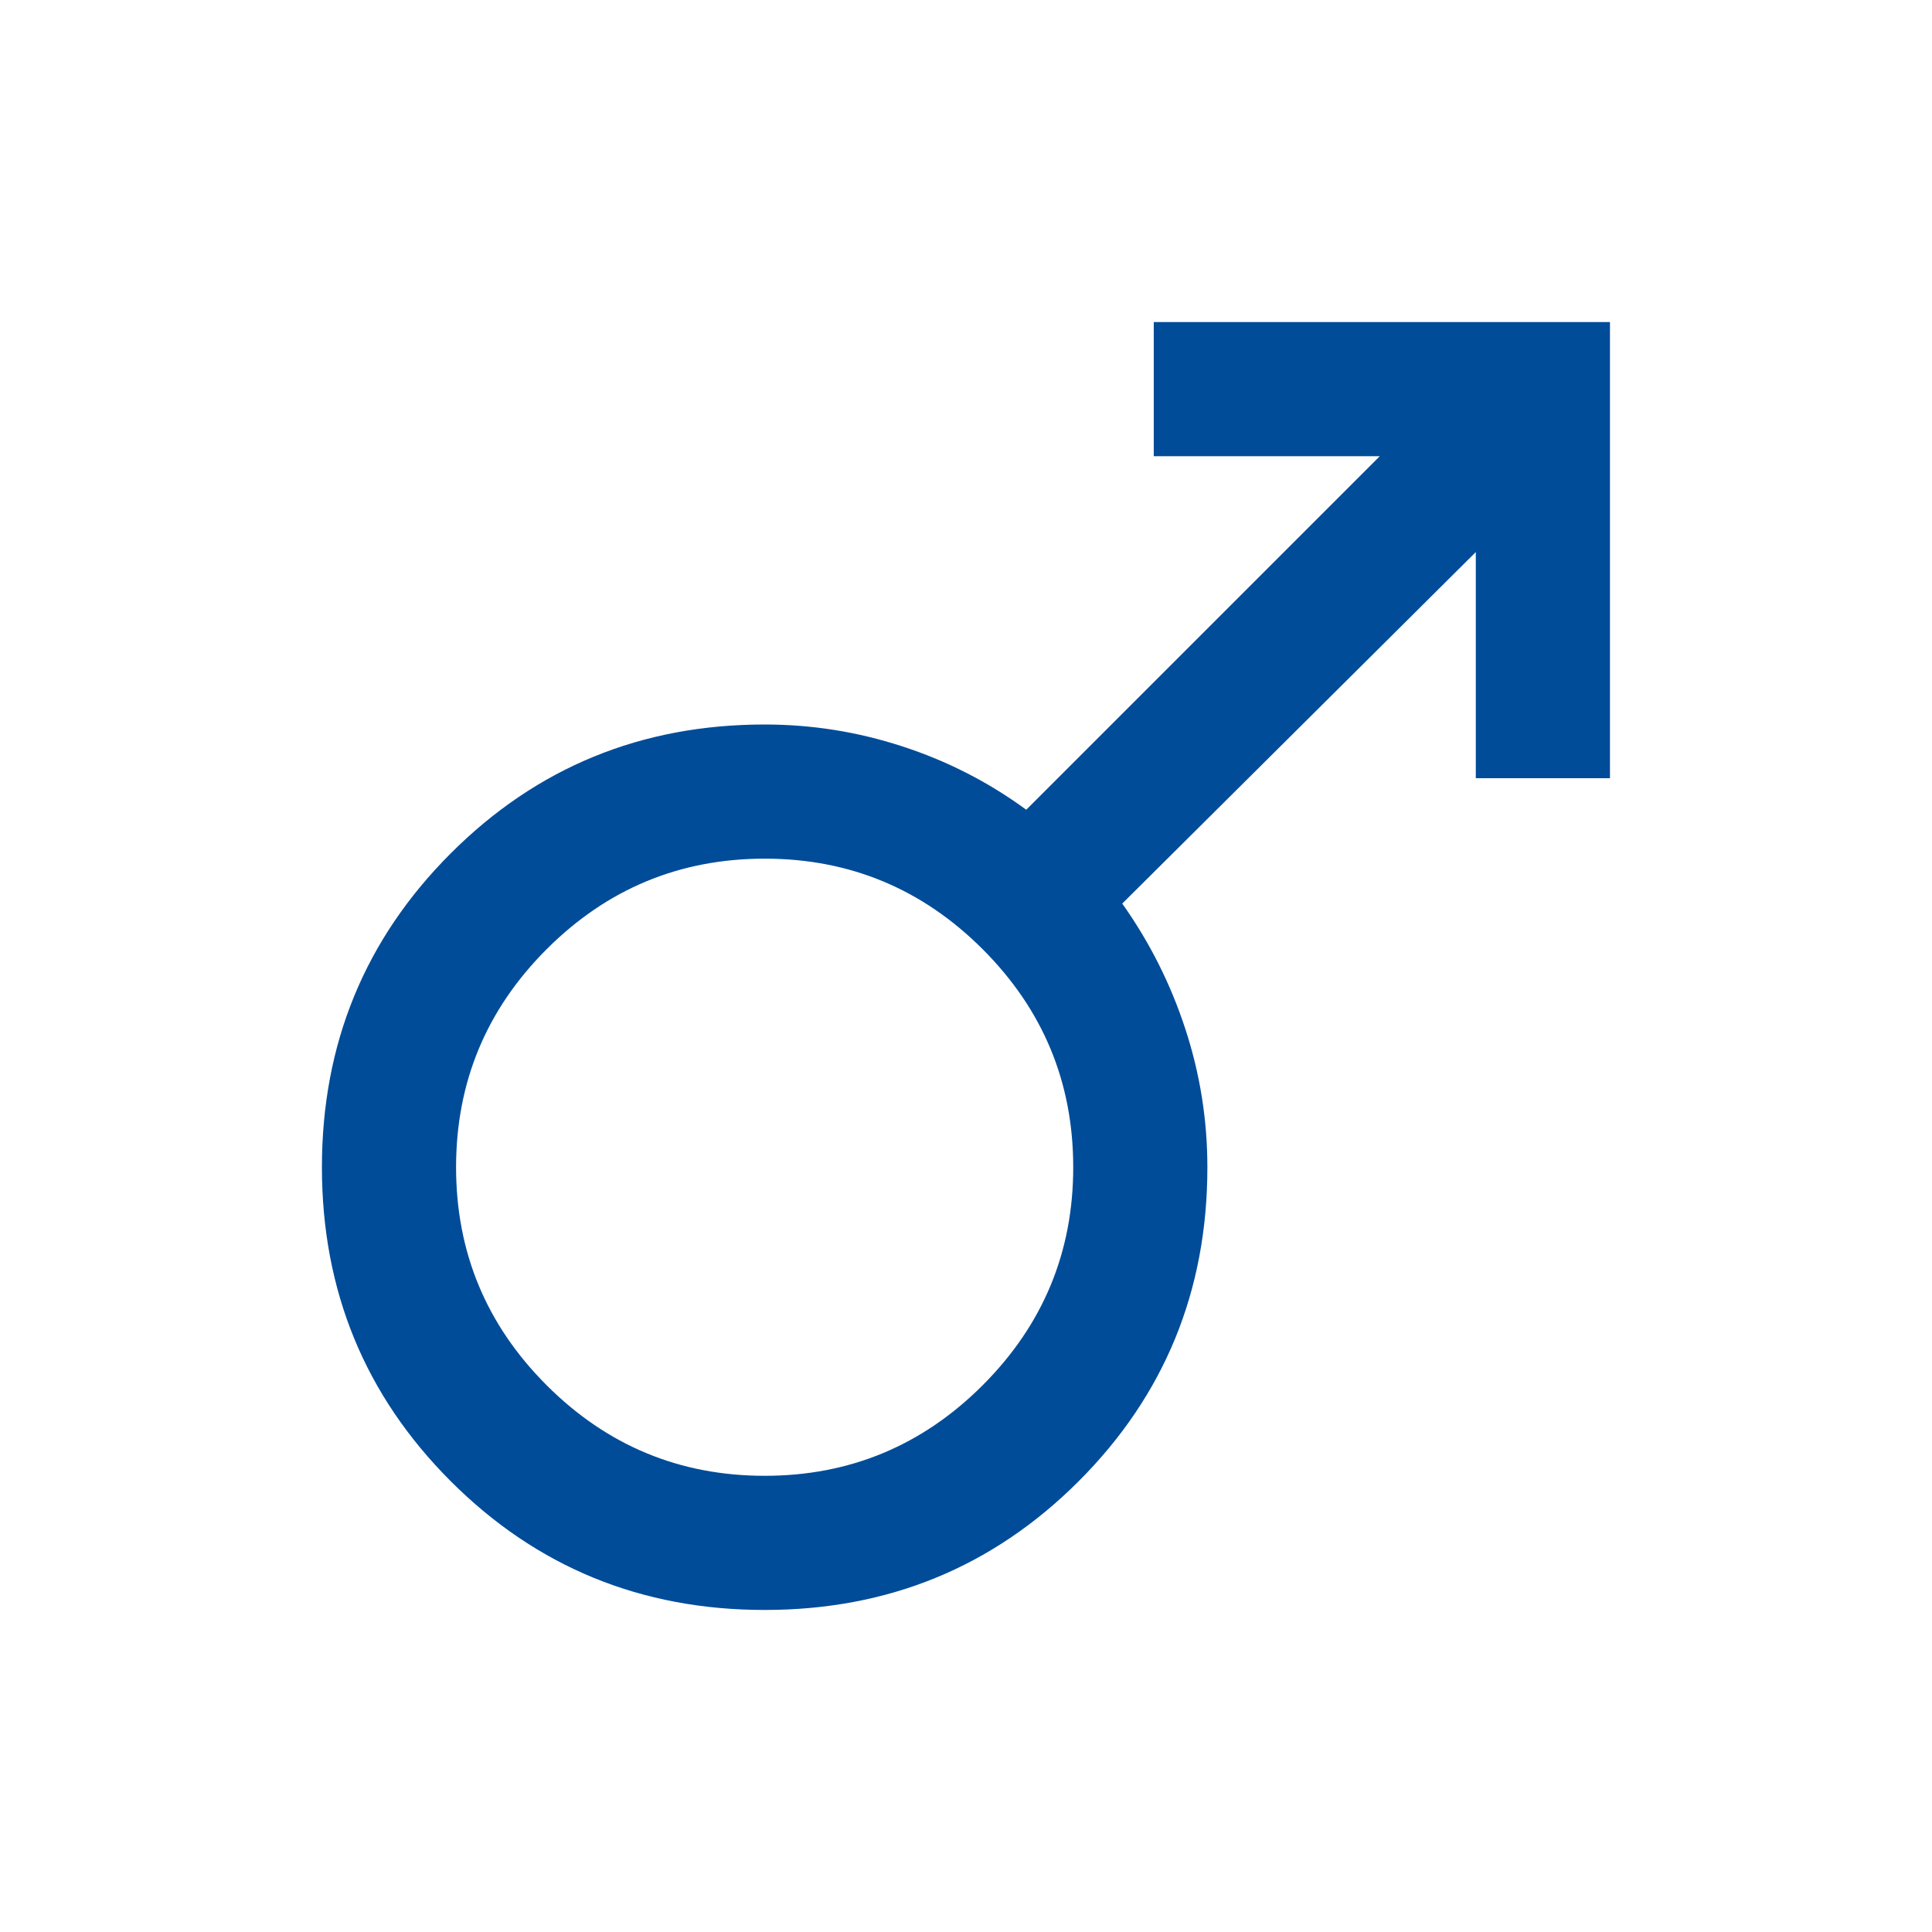
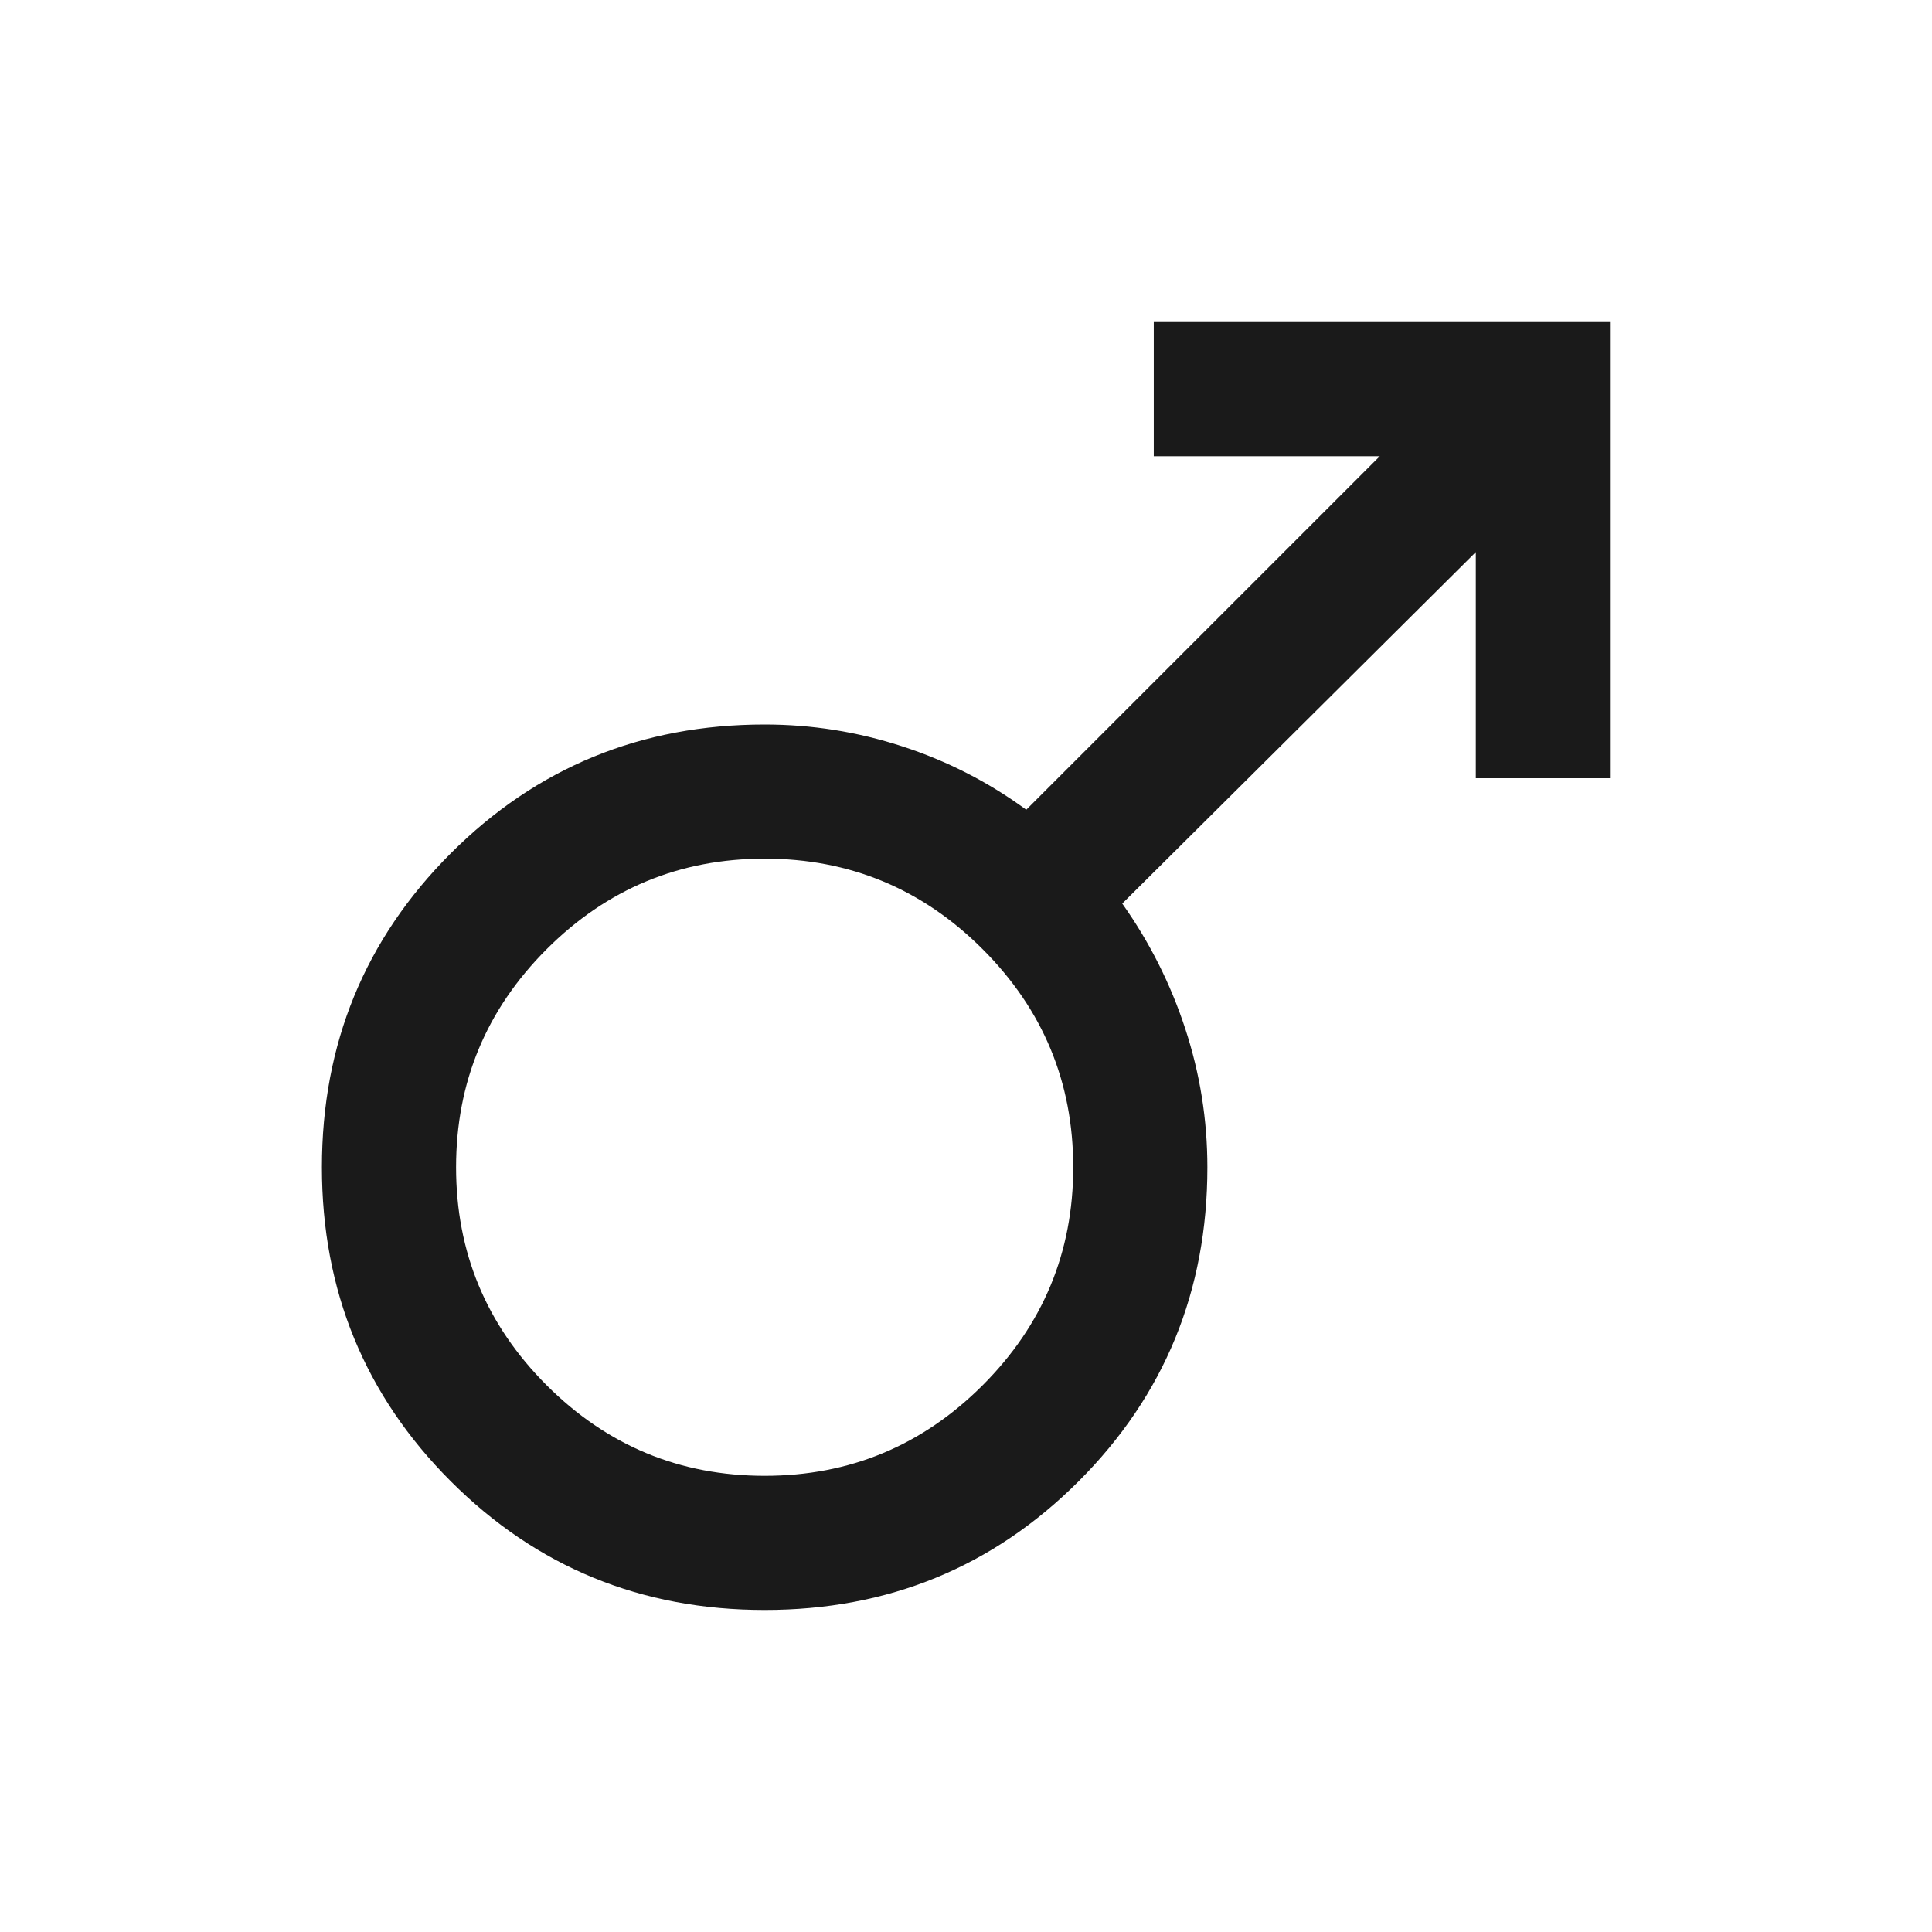
<svg xmlns="http://www.w3.org/2000/svg" width="16" height="16" viewBox="0 0 16 16" fill="none">
-   <path d="M13.333 2.667V6.445H12.222V4.572L9.294 7.483C9.52 7.802 9.694 8.147 9.816 8.52C9.938 8.892 9.999 9.274 9.999 9.667C9.999 10.689 9.644 11.556 8.933 12.267C8.222 12.978 7.355 13.333 6.333 13.333C5.31 13.333 4.444 12.978 3.733 12.267C3.022 11.556 2.666 10.689 2.666 9.667C2.666 8.644 3.022 7.778 3.733 7.067C4.444 6.356 5.31 6 6.333 6C6.722 6 7.101 6.06 7.472 6.181C7.842 6.301 8.185 6.476 8.499 6.706L11.427 3.778H9.555V2.667H13.333ZM4.527 7.861C4.027 8.361 3.777 8.963 3.777 9.667C3.777 10.37 4.027 10.972 4.527 11.472C5.027 11.972 5.629 12.222 6.333 12.222C7.036 12.222 7.638 11.972 8.138 11.472C8.638 10.972 8.888 10.37 8.888 9.667C8.888 8.963 8.638 8.361 8.138 7.861C7.638 7.361 7.036 7.111 6.333 7.111C5.629 7.111 5.027 7.361 4.527 7.861Z" fill="#004C99" />
+   <path d="M13.333 2.667V6.445H12.222V4.572L9.294 7.483C9.52 7.802 9.694 8.147 9.816 8.52C9.938 8.892 9.999 9.274 9.999 9.667C9.999 10.689 9.644 11.556 8.933 12.267C8.222 12.978 7.355 13.333 6.333 13.333C5.31 13.333 4.444 12.978 3.733 12.267C3.022 11.556 2.666 10.689 2.666 9.667C2.666 8.644 3.022 7.778 3.733 7.067C4.444 6.356 5.31 6 6.333 6C6.722 6 7.101 6.06 7.472 6.181C7.842 6.301 8.185 6.476 8.499 6.706L11.427 3.778H9.555V2.667H13.333ZM4.527 7.861C4.027 8.361 3.777 8.963 3.777 9.667C3.777 10.37 4.027 10.972 4.527 11.472C5.027 11.972 5.629 12.222 6.333 12.222C7.036 12.222 7.638 11.972 8.138 11.472C8.638 10.972 8.888 10.37 8.888 9.667C8.888 8.963 8.638 8.361 8.138 7.861C7.638 7.361 7.036 7.111 6.333 7.111C5.629 7.111 5.027 7.361 4.527 7.861Z" fill="#1A1A1A" />
</svg>
